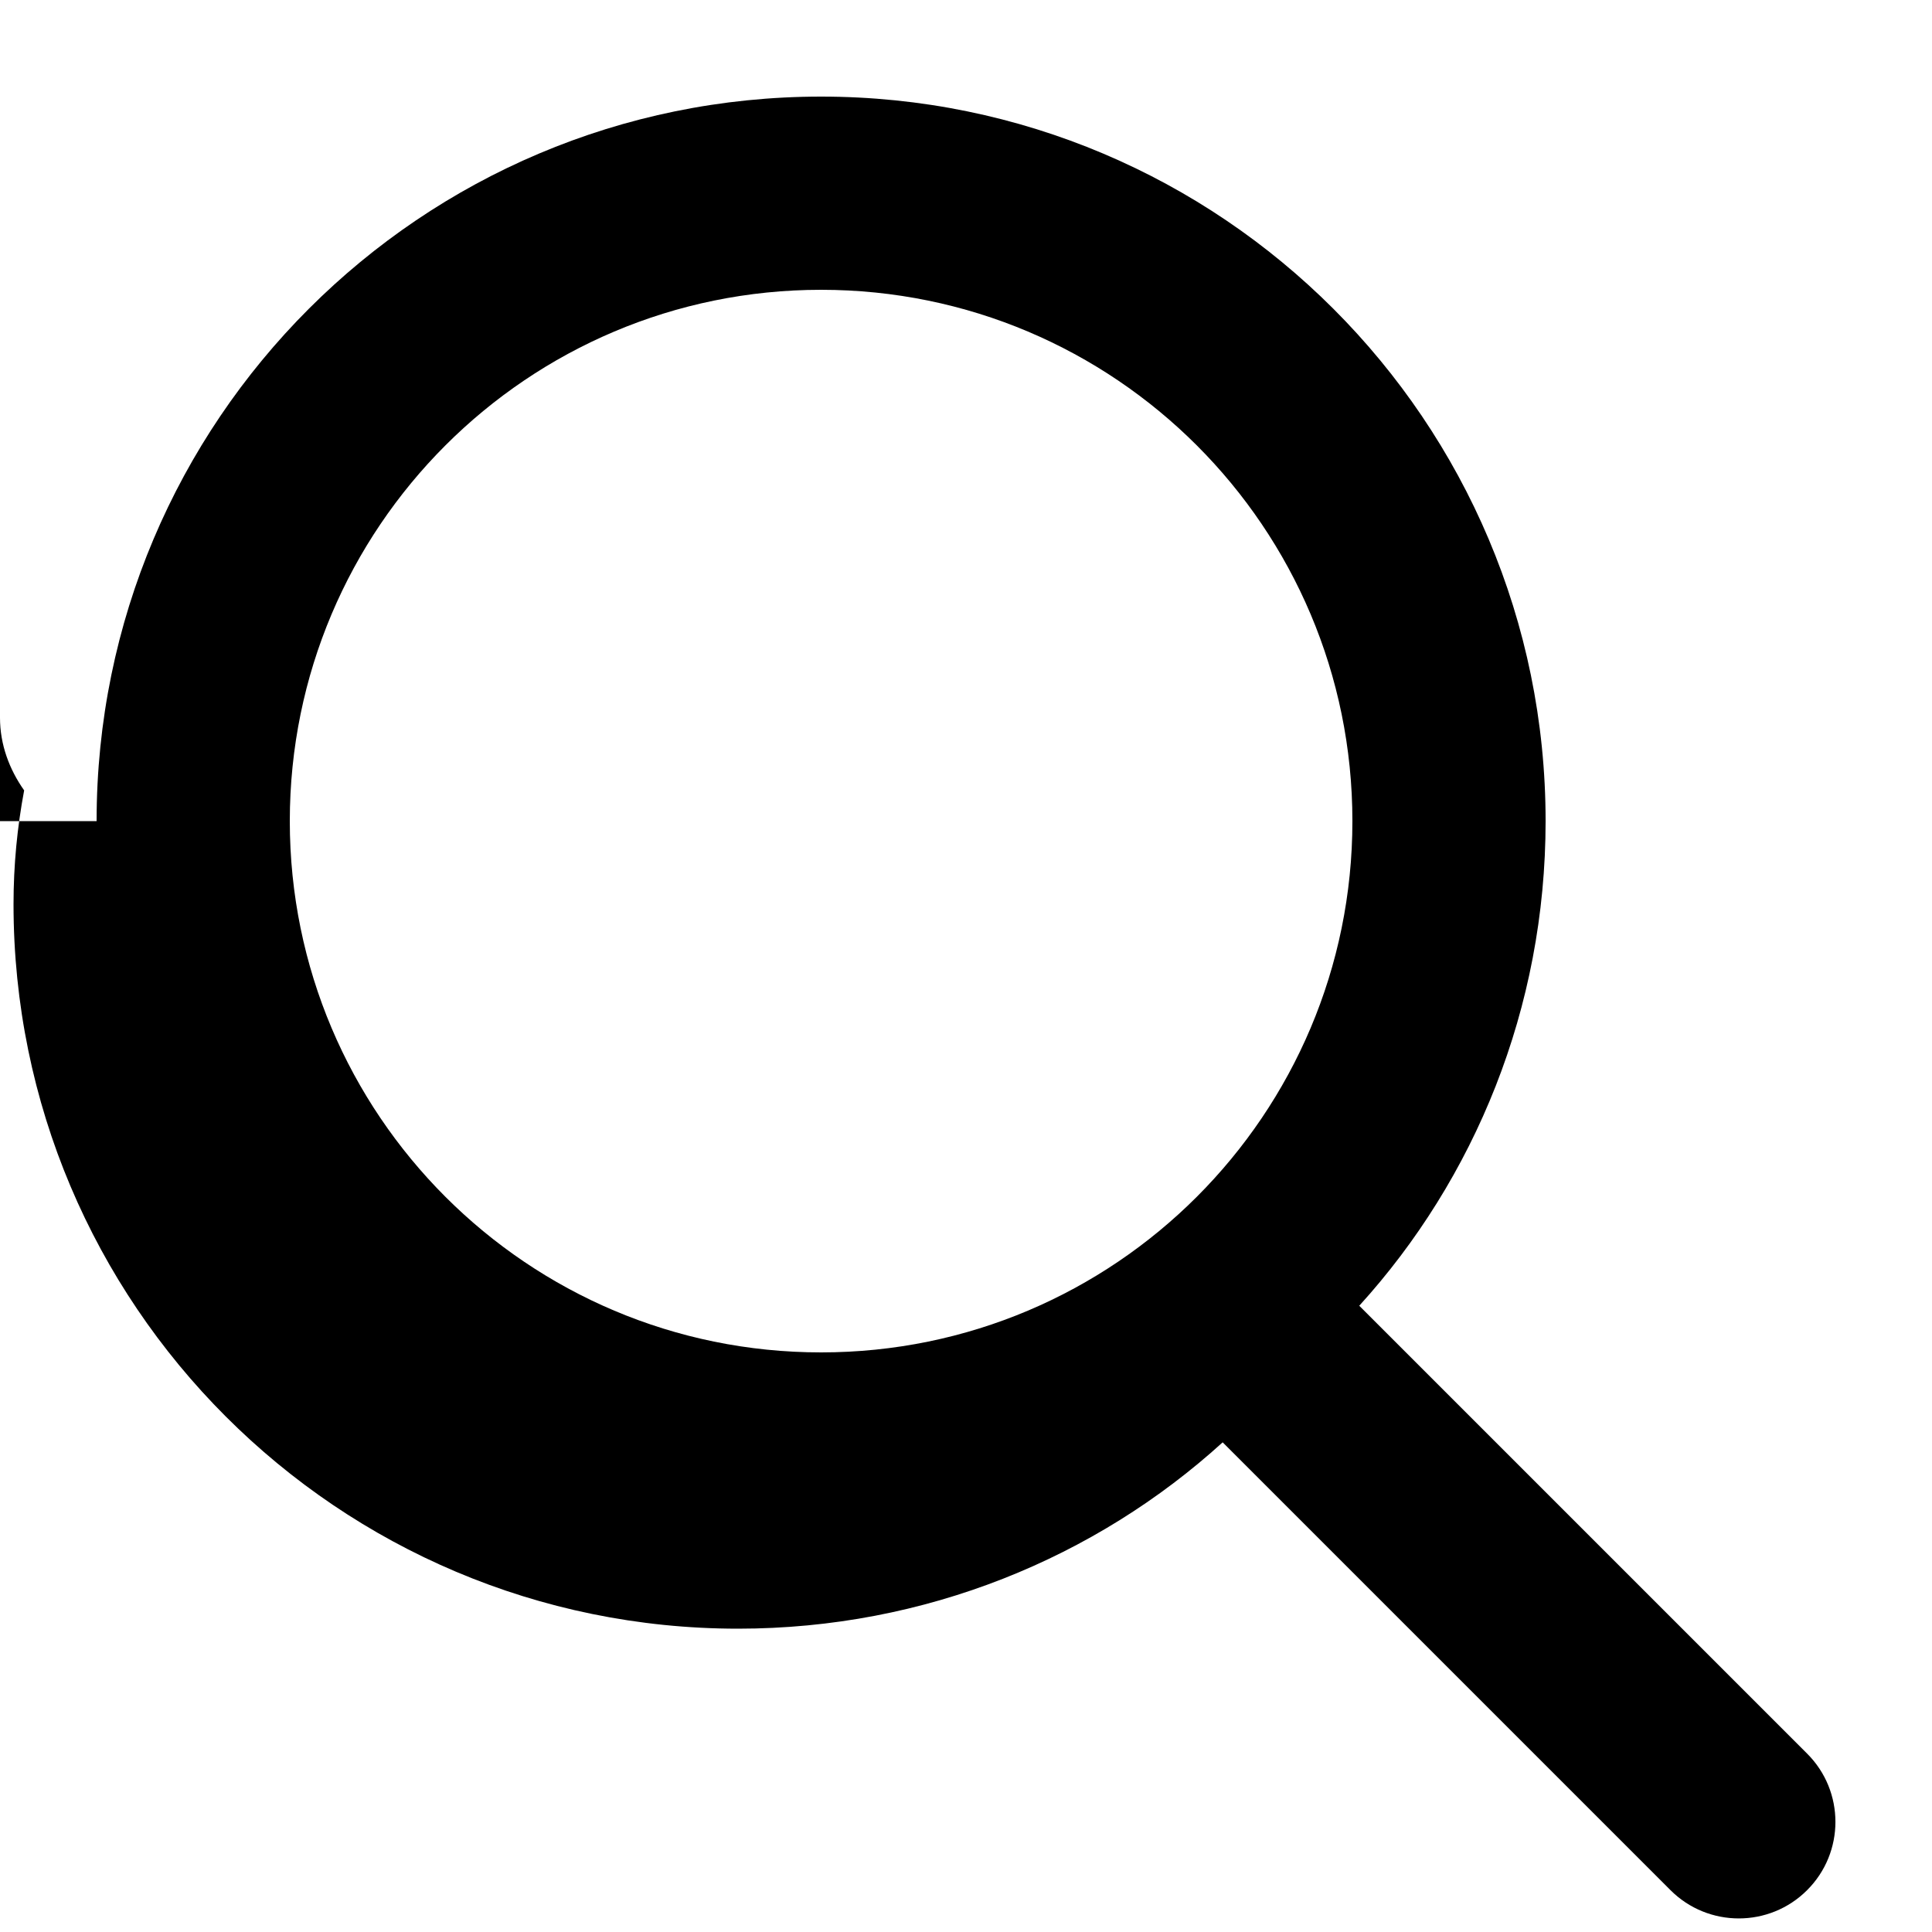
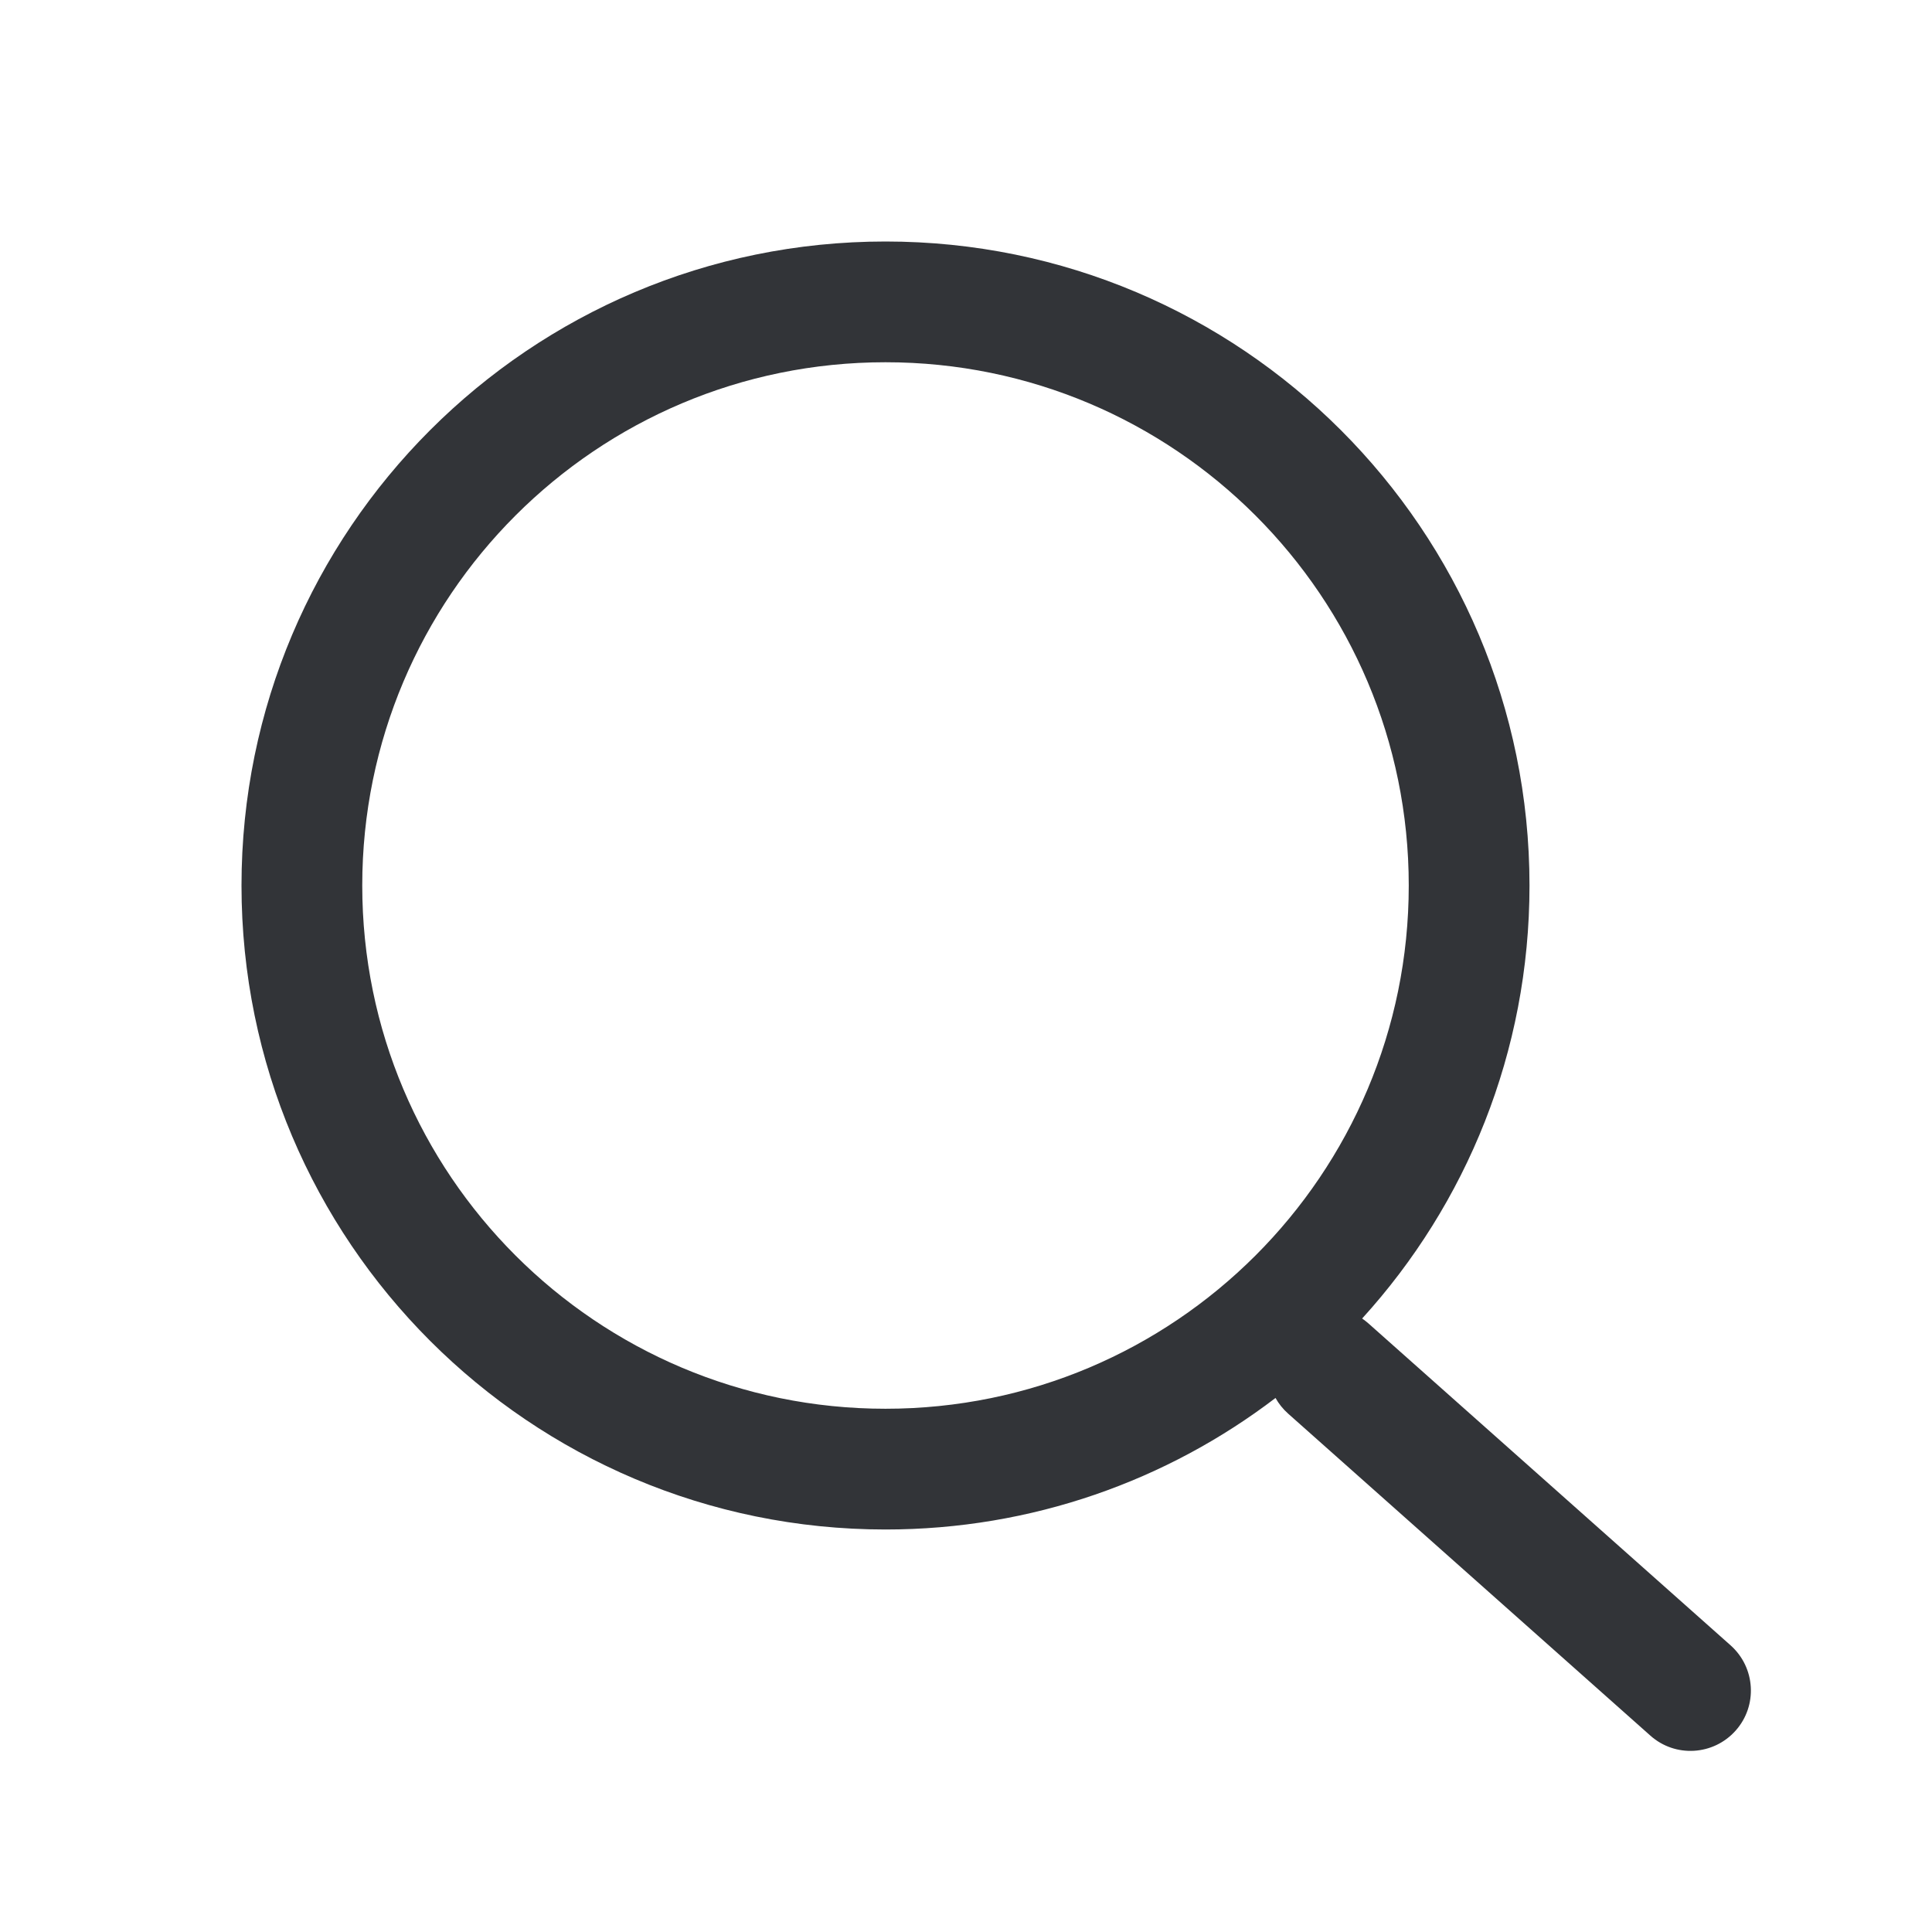
- <svg xmlns="http://www.w3.org/2000/svg" width="20" height="20" viewBox="0 0 20 20" fill="none">
-   <path fill-rule="evenodd" clip-rule="evenodd" d="M8.5 3C5.462 3 3 5.462 3 8.5C3 11.538 5.462 14 8.5 14C11.538 14 14 11.538 14 8.5C14 5.462 11.538 3 8.5 3ZM1 8.5C1 4.358 4.358 1 8.5 1C12.642 1 16 4.358 16 8.5C16 10.439 15.265 12.203 14.071 13.517L18.707 18.153C19.098 18.543 19.098 19.177 18.707 19.567C18.317 19.957 17.683 19.957 17.293 19.567L12.657 14.931C11.343 16.125 9.579 16.86 7.64 16.86C3.498 16.86 0.14 13.502 0.14 9.36C0.14 8.958 0.178 8.564 0.25 8.182C0.096 7.964 0 7.707 0 7.43V8.5Z" fill="currentColor" />
+ <svg xmlns="http://www.w3.org/2000/svg" width="24" height="24" viewBox="0 0 24 24" fill="none">
+   <path fill-rule="evenodd" clip-rule="evenodd" d="M15.845 17.366C14.501 18.391 12.821 19 11 19C6.582 19 3 15.418 3 11C3 6.582 6.582 3 11 3C15.418 3 19 6.582 19 11C19 13.071 18.213 14.959 16.921 16.379C16.948 16.398 16.974 16.418 16.998 16.439L21.498 20.439C21.808 20.715 21.836 21.189 21.561 21.498C21.285 21.808 20.811 21.836 20.502 21.561L16.002 17.561C15.937 17.503 15.885 17.438 15.845 17.366ZM17.5 11C17.5 14.59 14.59 17.5 11 17.5C7.41 17.5 4.5 14.59 4.5 11C4.5 7.41 7.41 4.5 11 4.5C14.59 4.5 17.5 7.41 17.5 11Z" fill="#323438" />
</svg>
